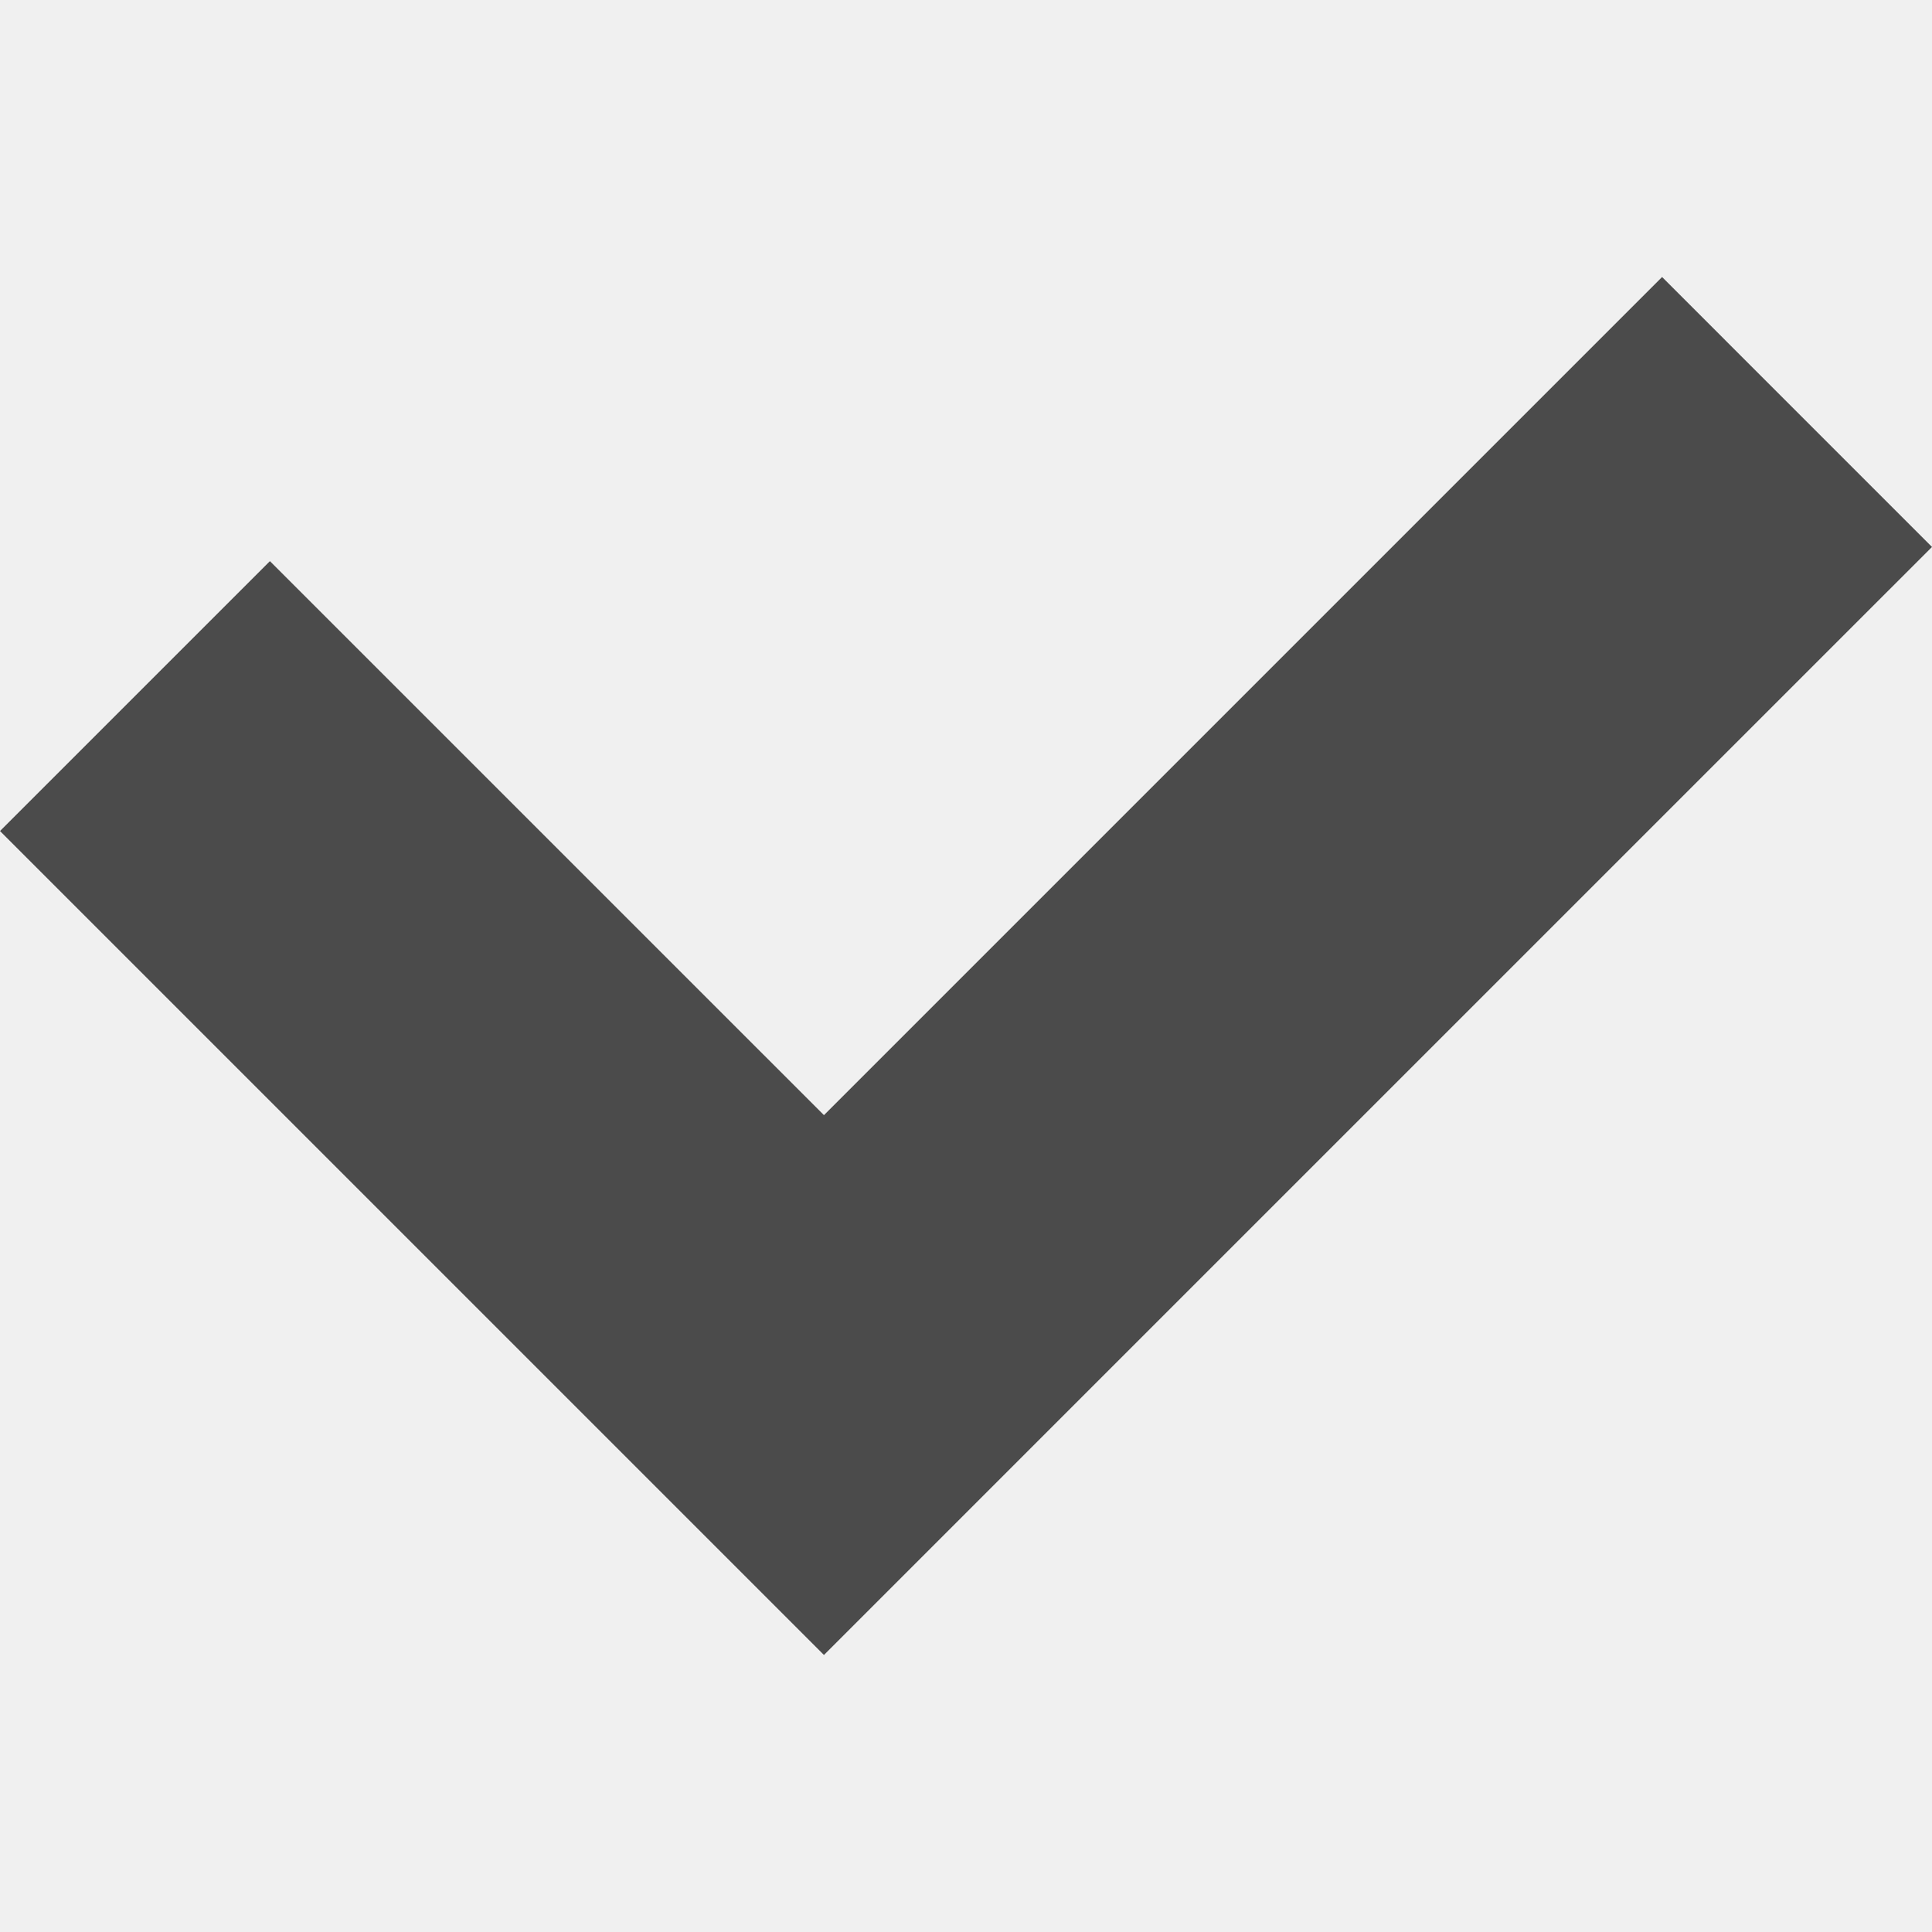
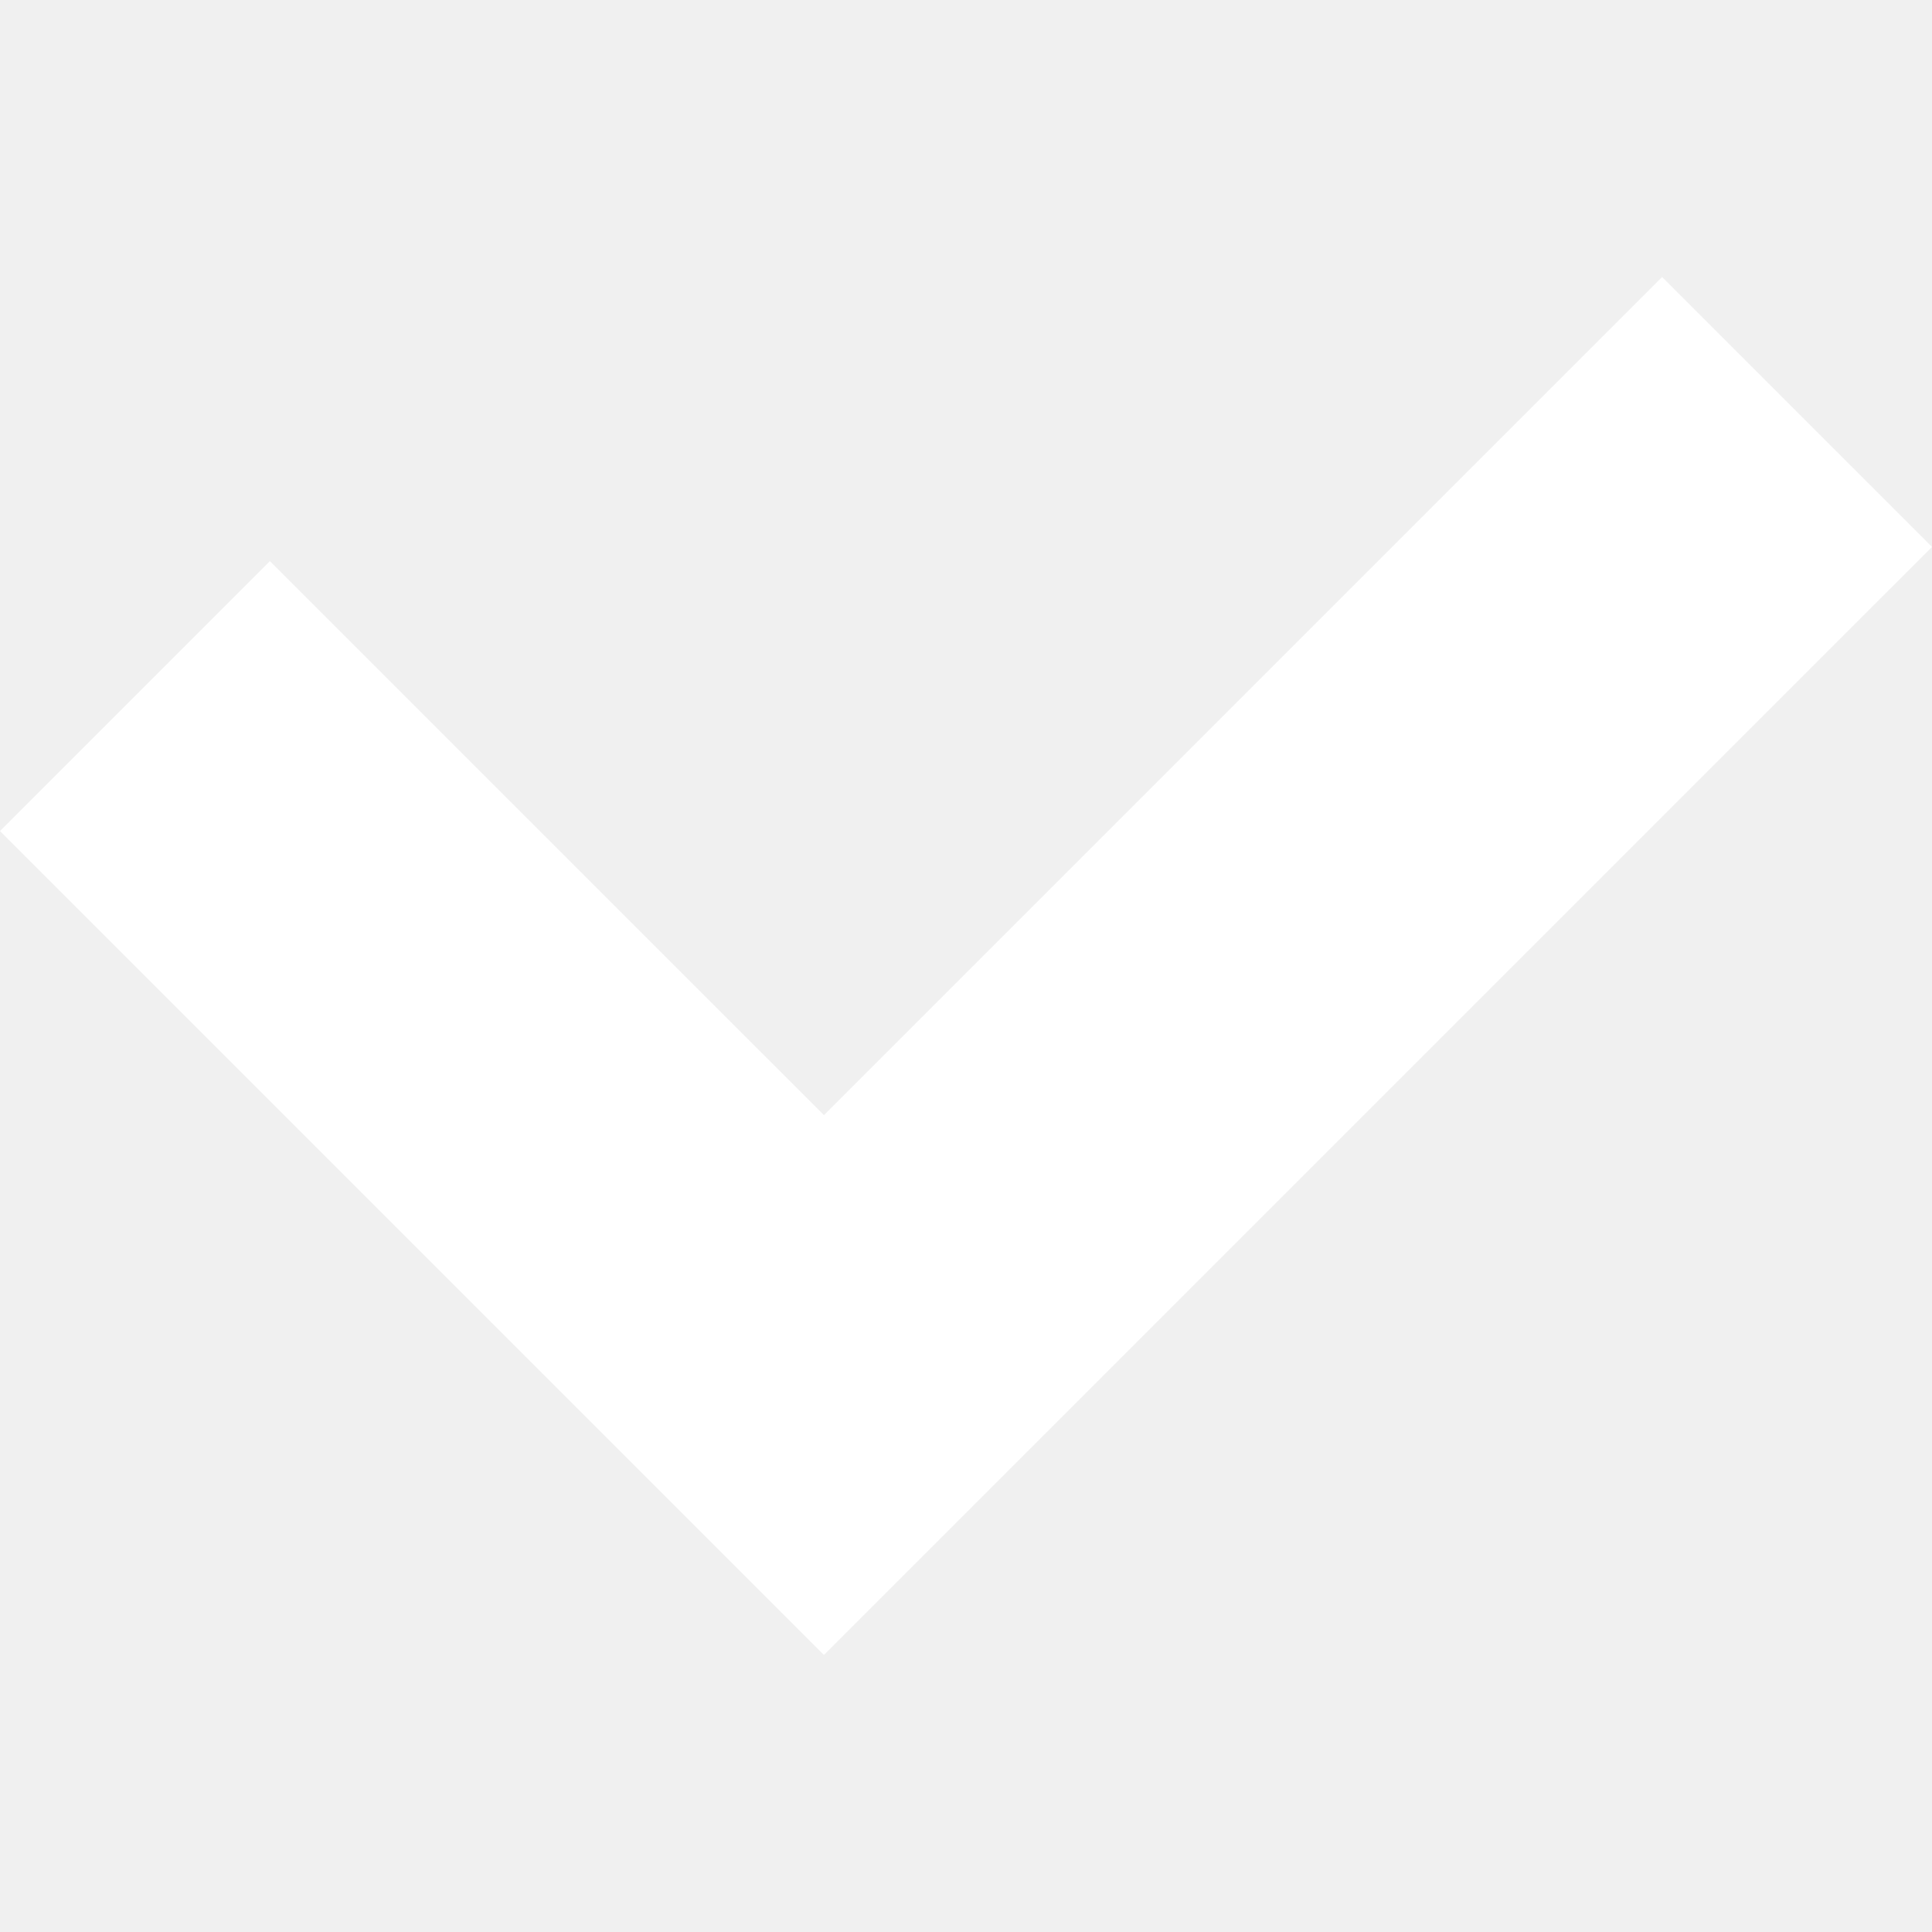
<svg xmlns="http://www.w3.org/2000/svg" version="1.1" id="_x32_" x="0px" y="0px" viewBox="0 0 512 512" xml:space="preserve">
  <style type="text/css">
	.st0{fill:#4B4B4B;}
</style>
  <g>
-     <polygon class="st0" points="440.469,73.413 218.357,295.525 71.531,148.709 0,220.229 146.826,367.055 218.357,438.587    289.878,367.055 512,144.945  " style="fill: rgb(75, 75, 75);" />
+     <polygon class="st0" points="440.469,73.413 218.357,295.525 71.531,148.709 0,220.229 146.826,367.055 218.357,438.587    289.878,367.055 512,144.945  " style="fill: #fff;" />
  </g>
</svg>
